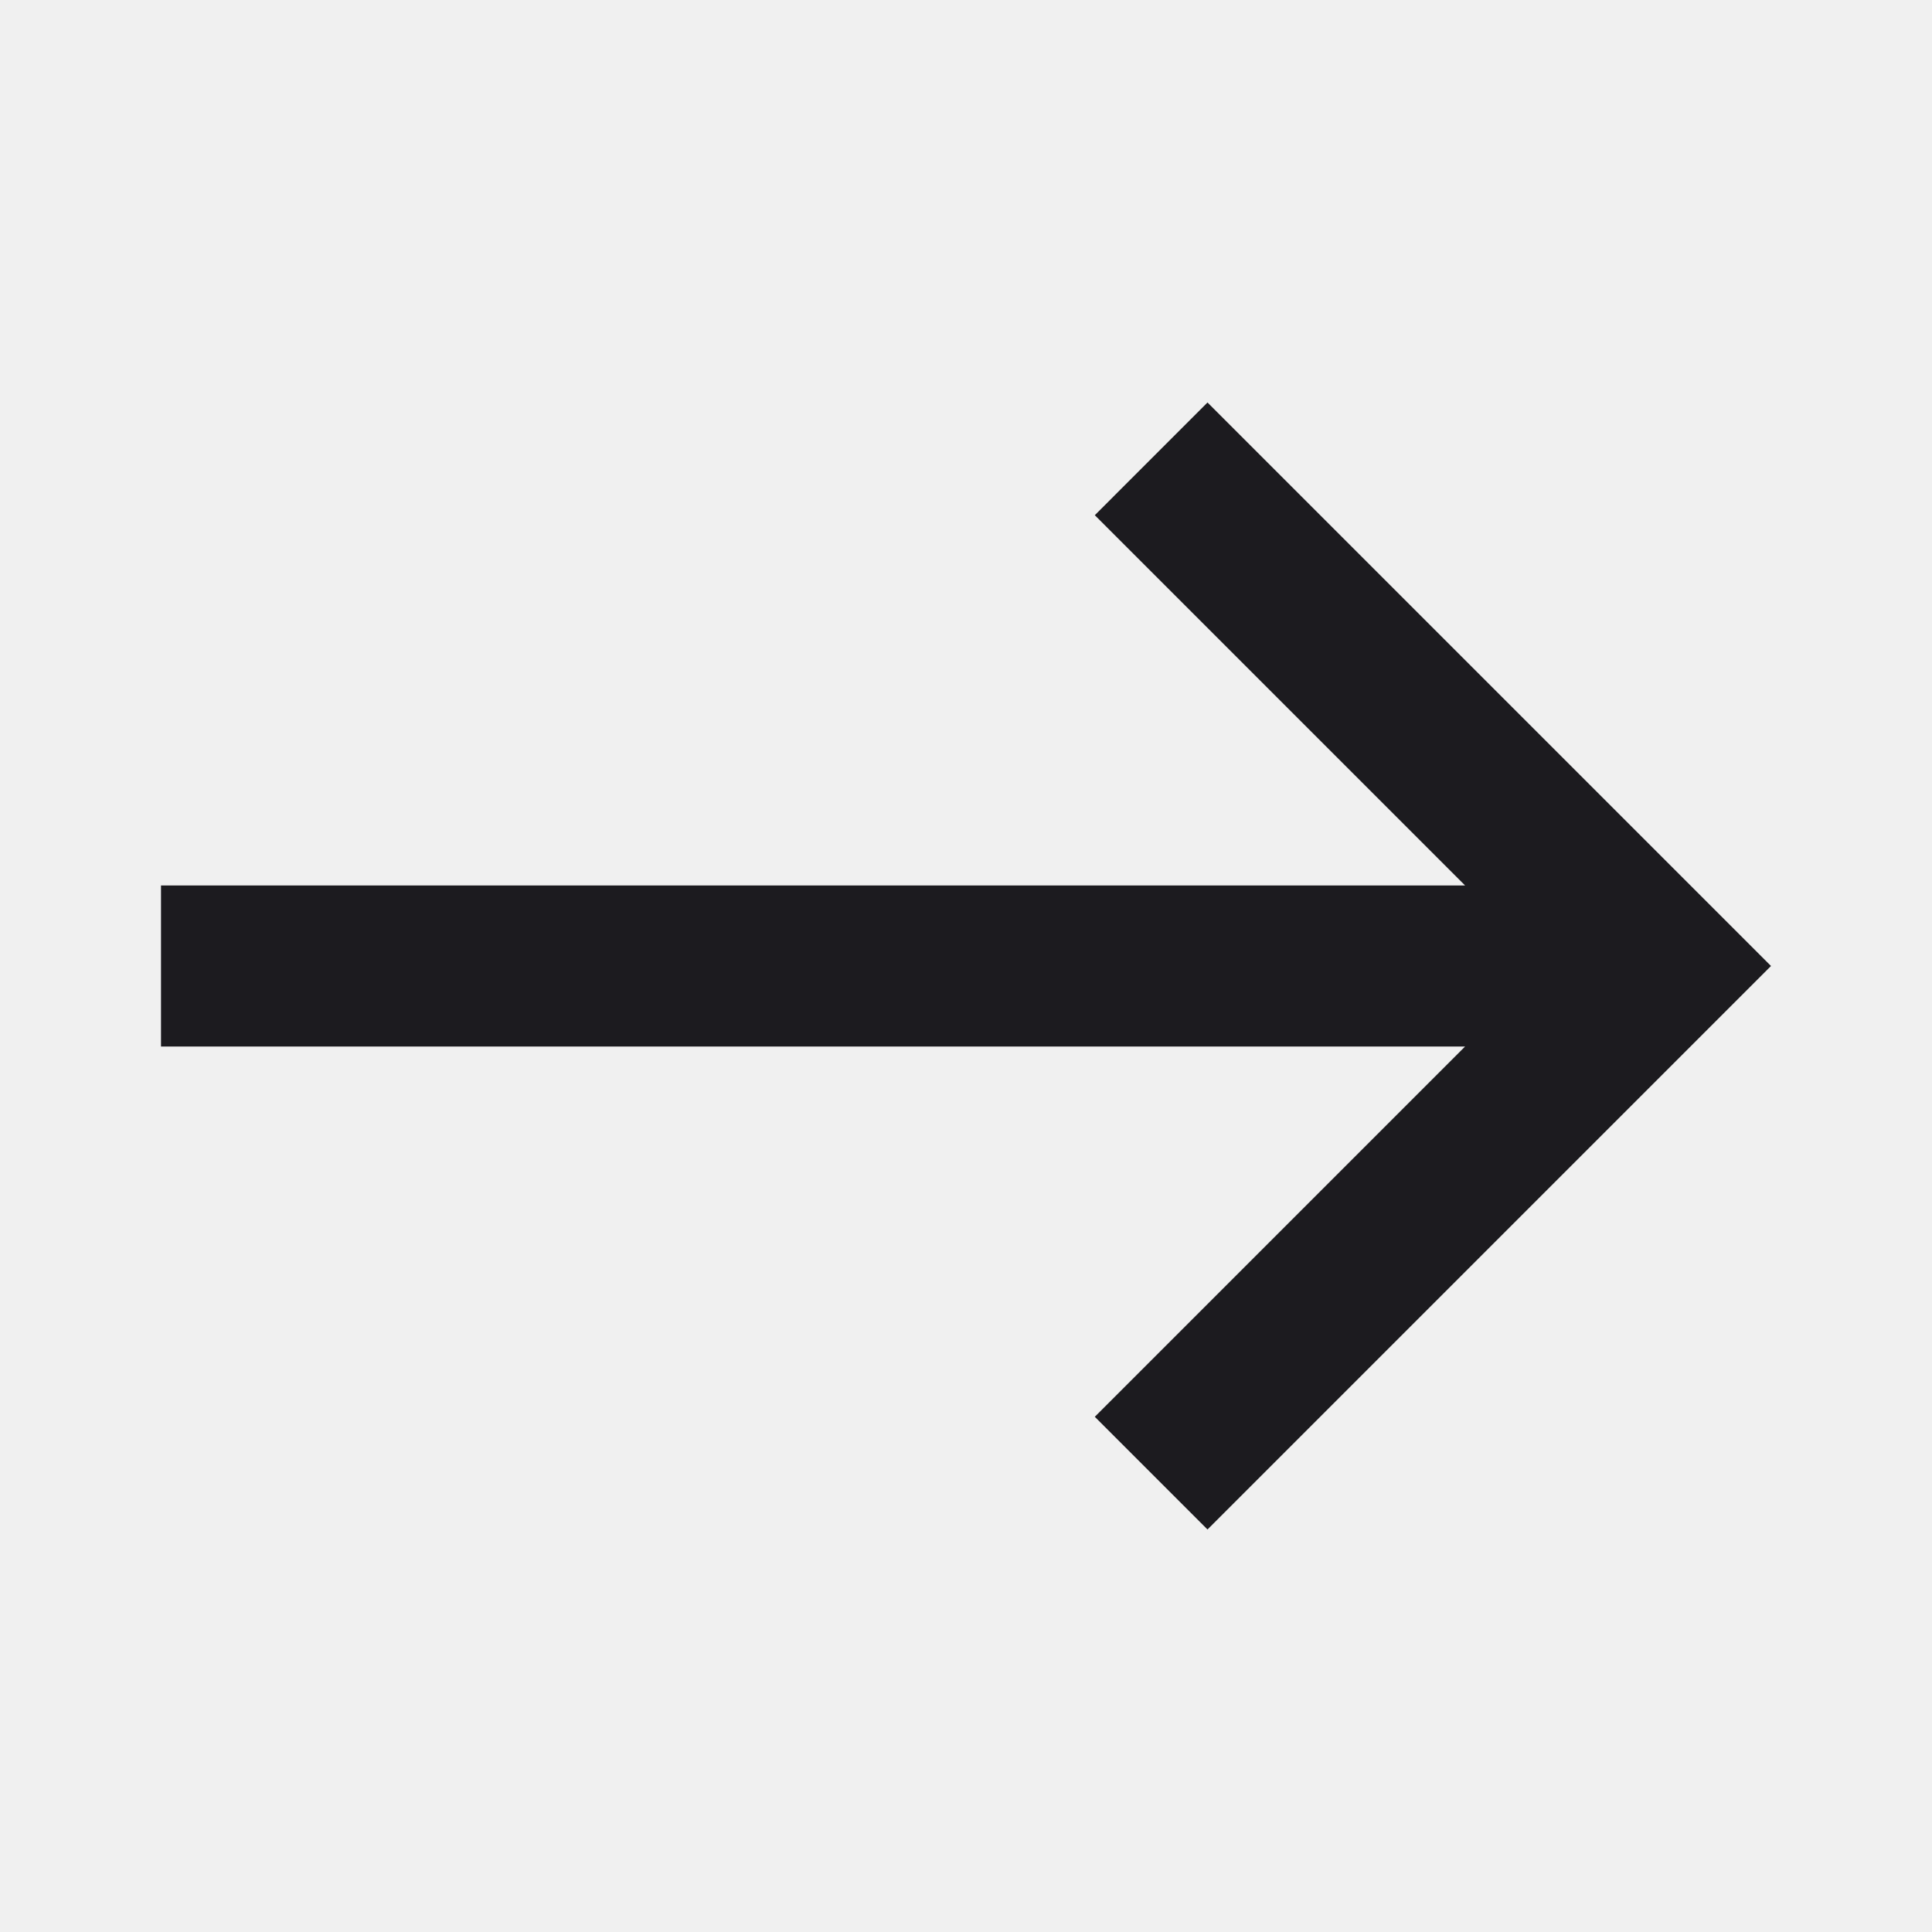
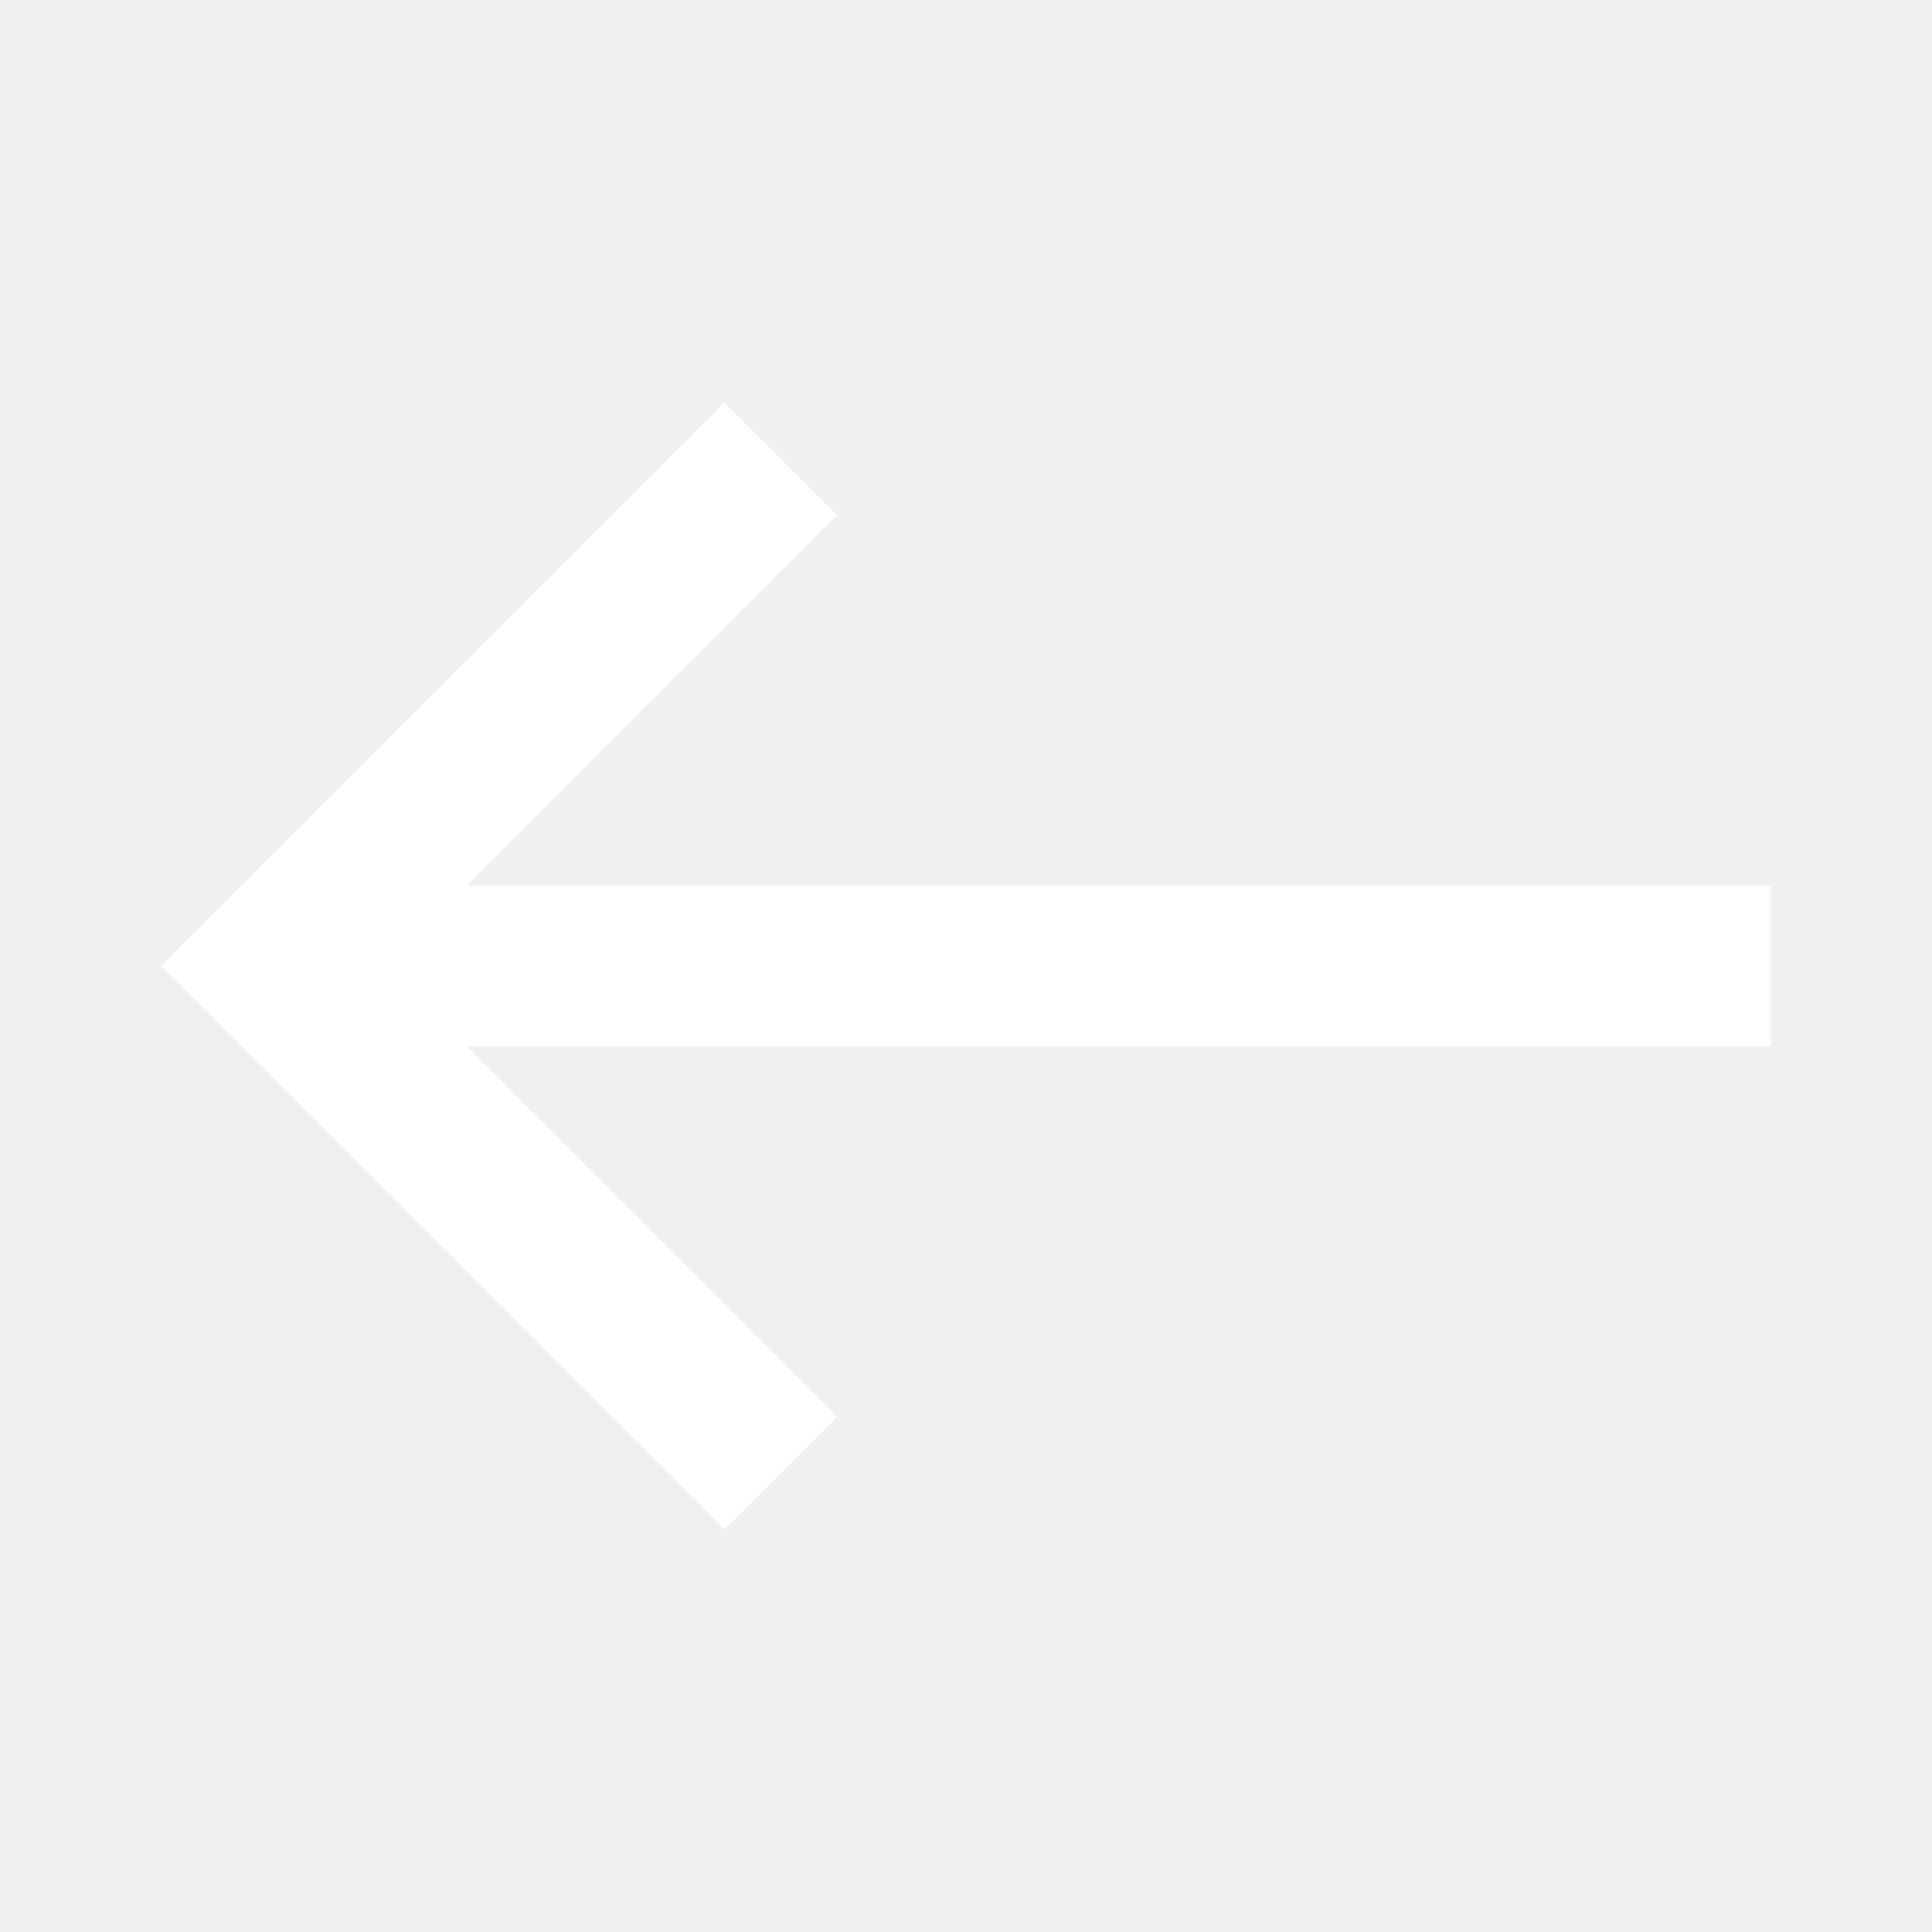
<svg xmlns="http://www.w3.org/2000/svg" width="24" height="24" viewBox="0 0 24 24" fill="none">
-   <mask id="mask0_4_3403" style="mask-type:alpha" maskUnits="userSpaceOnUse" x="0" y="0" width="24" height="24">
-     <rect width="24" height="24" fill="#D9D9D9" />
+   <mask id="mask0_1607_647" style="mask-type:alpha" maskUnits="userSpaceOnUse" x="0" y="0" width="24" height="24">
+     <rect x="24" y="24" width="24" height="24" transform="rotate(-180 24 24)" fill="#D9D9D9" />
  </mask>
-   <g mask="url(#mask0_4_3403)">
-     <path d="M15 19L13.6 17.6L18.2 13H2V11H18.2L13.6 6.4L15 5L22 12L15 19Z" fill="#1C1B1F" />
+   <g mask="url(#mask0_1607_647)">
+     <path d="M9 5L10.4 6.4L5.8 11L22 11L22 13L5.8 13L10.4 17.6L9 19L2 12L9 5Z" fill="white" />
  </g>
</svg>
